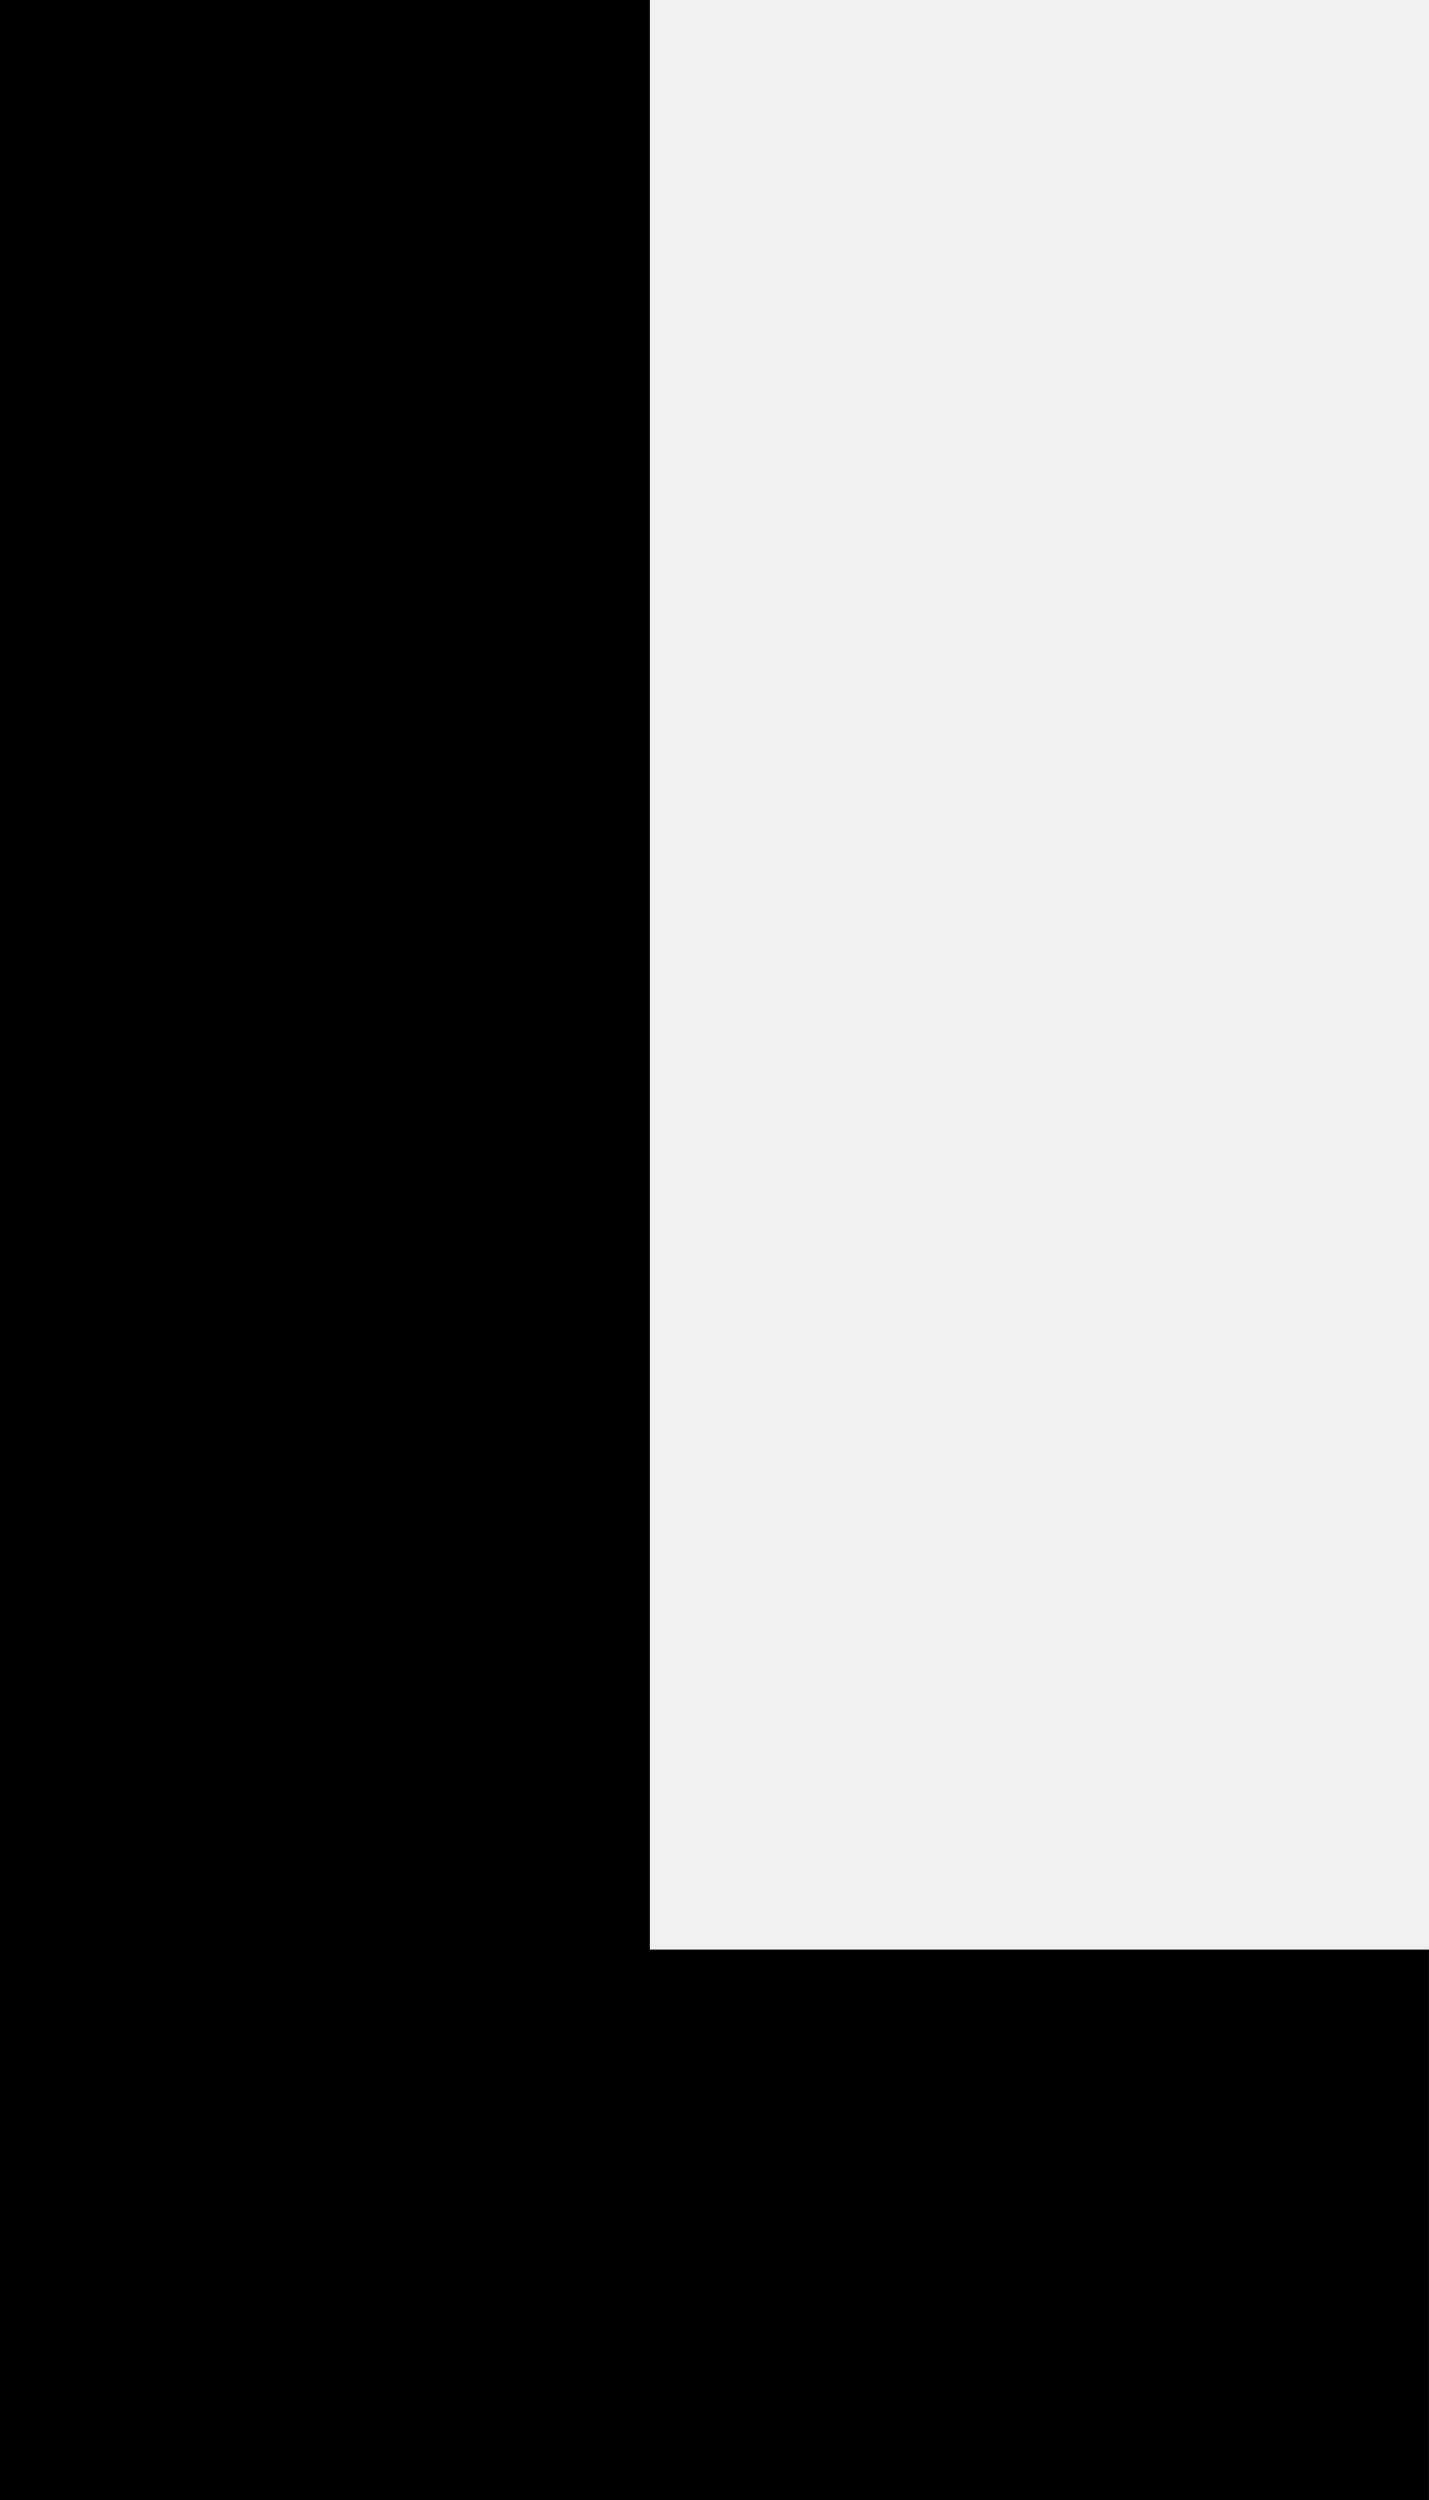
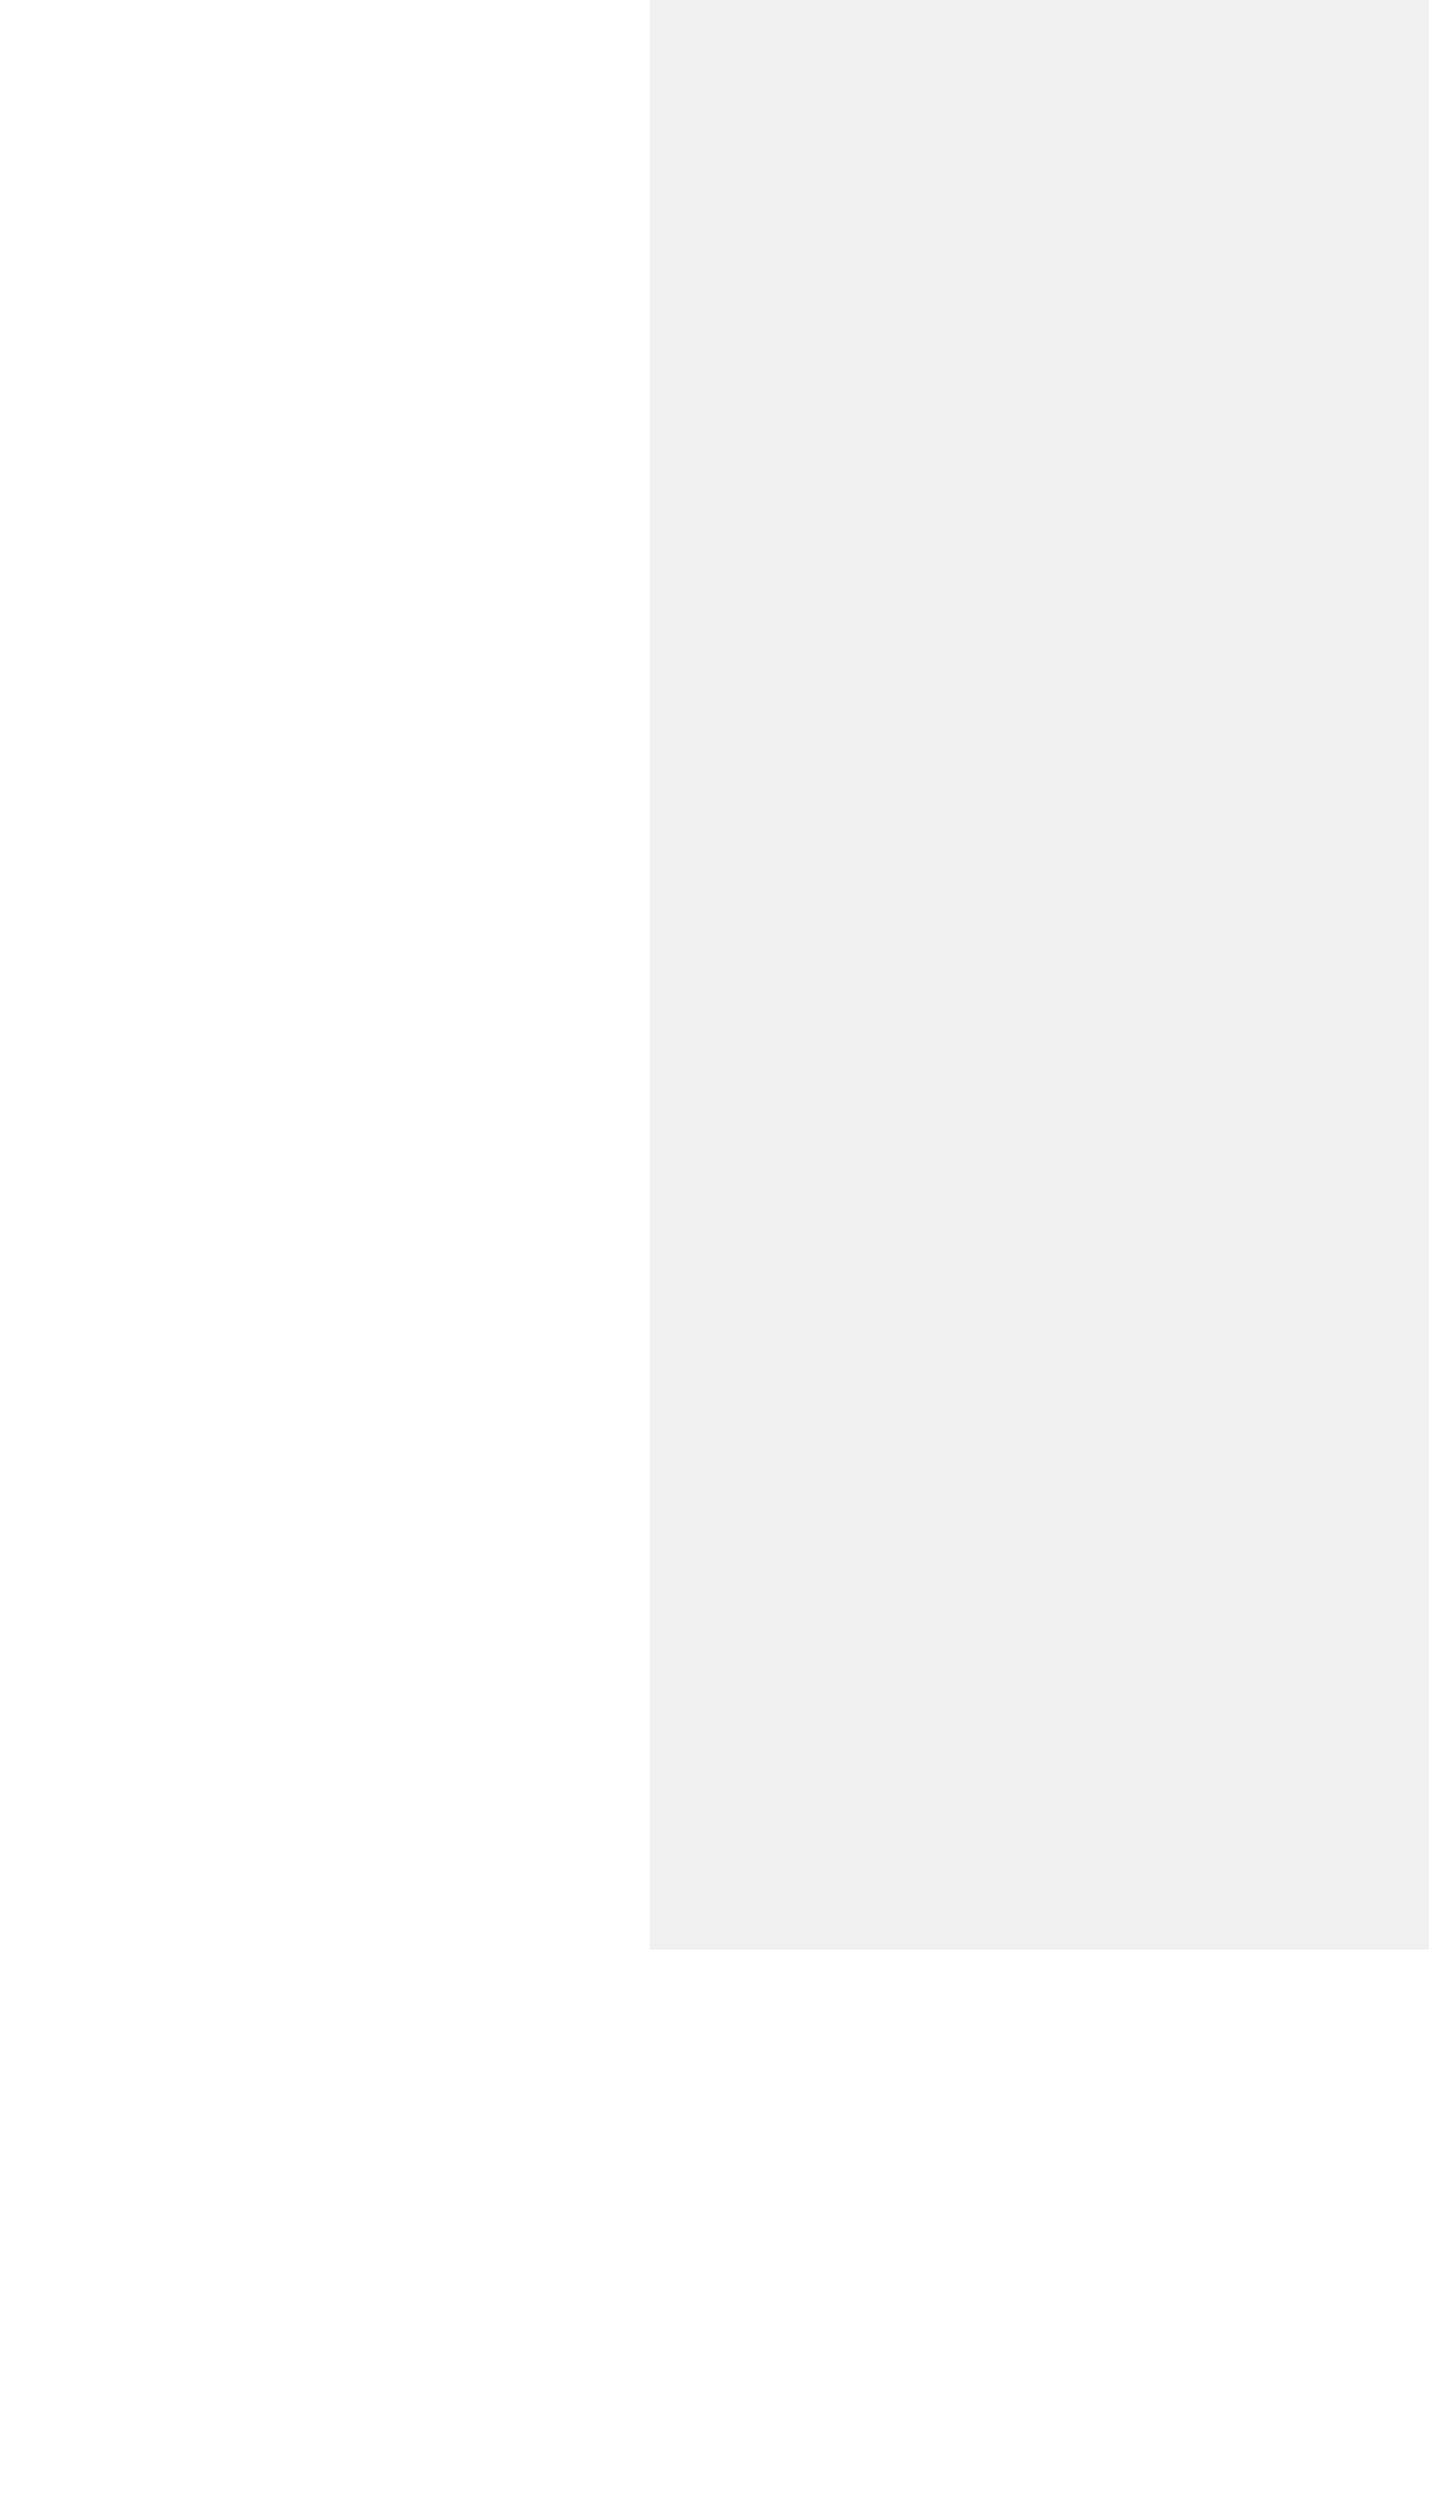
<svg xmlns="http://www.w3.org/2000/svg" viewBox="0 0 63.92 111.83">
  <g id="Layer_2" data-name="Layer 2">
    <g id="Layer_1-2" data-name="Layer 1">
      <g id="Creative_Developer" data-name="Creative Developer">
        <g id="Devloper">
-           <path d="M29.07,0V87.21H63.92v24.62H0V0Z" />
+           <path fill="#fff" d="M29.07,0V87.21H63.92v24.62H0V0Z" />
        </g>
      </g>
    </g>
  </g>
</svg>
